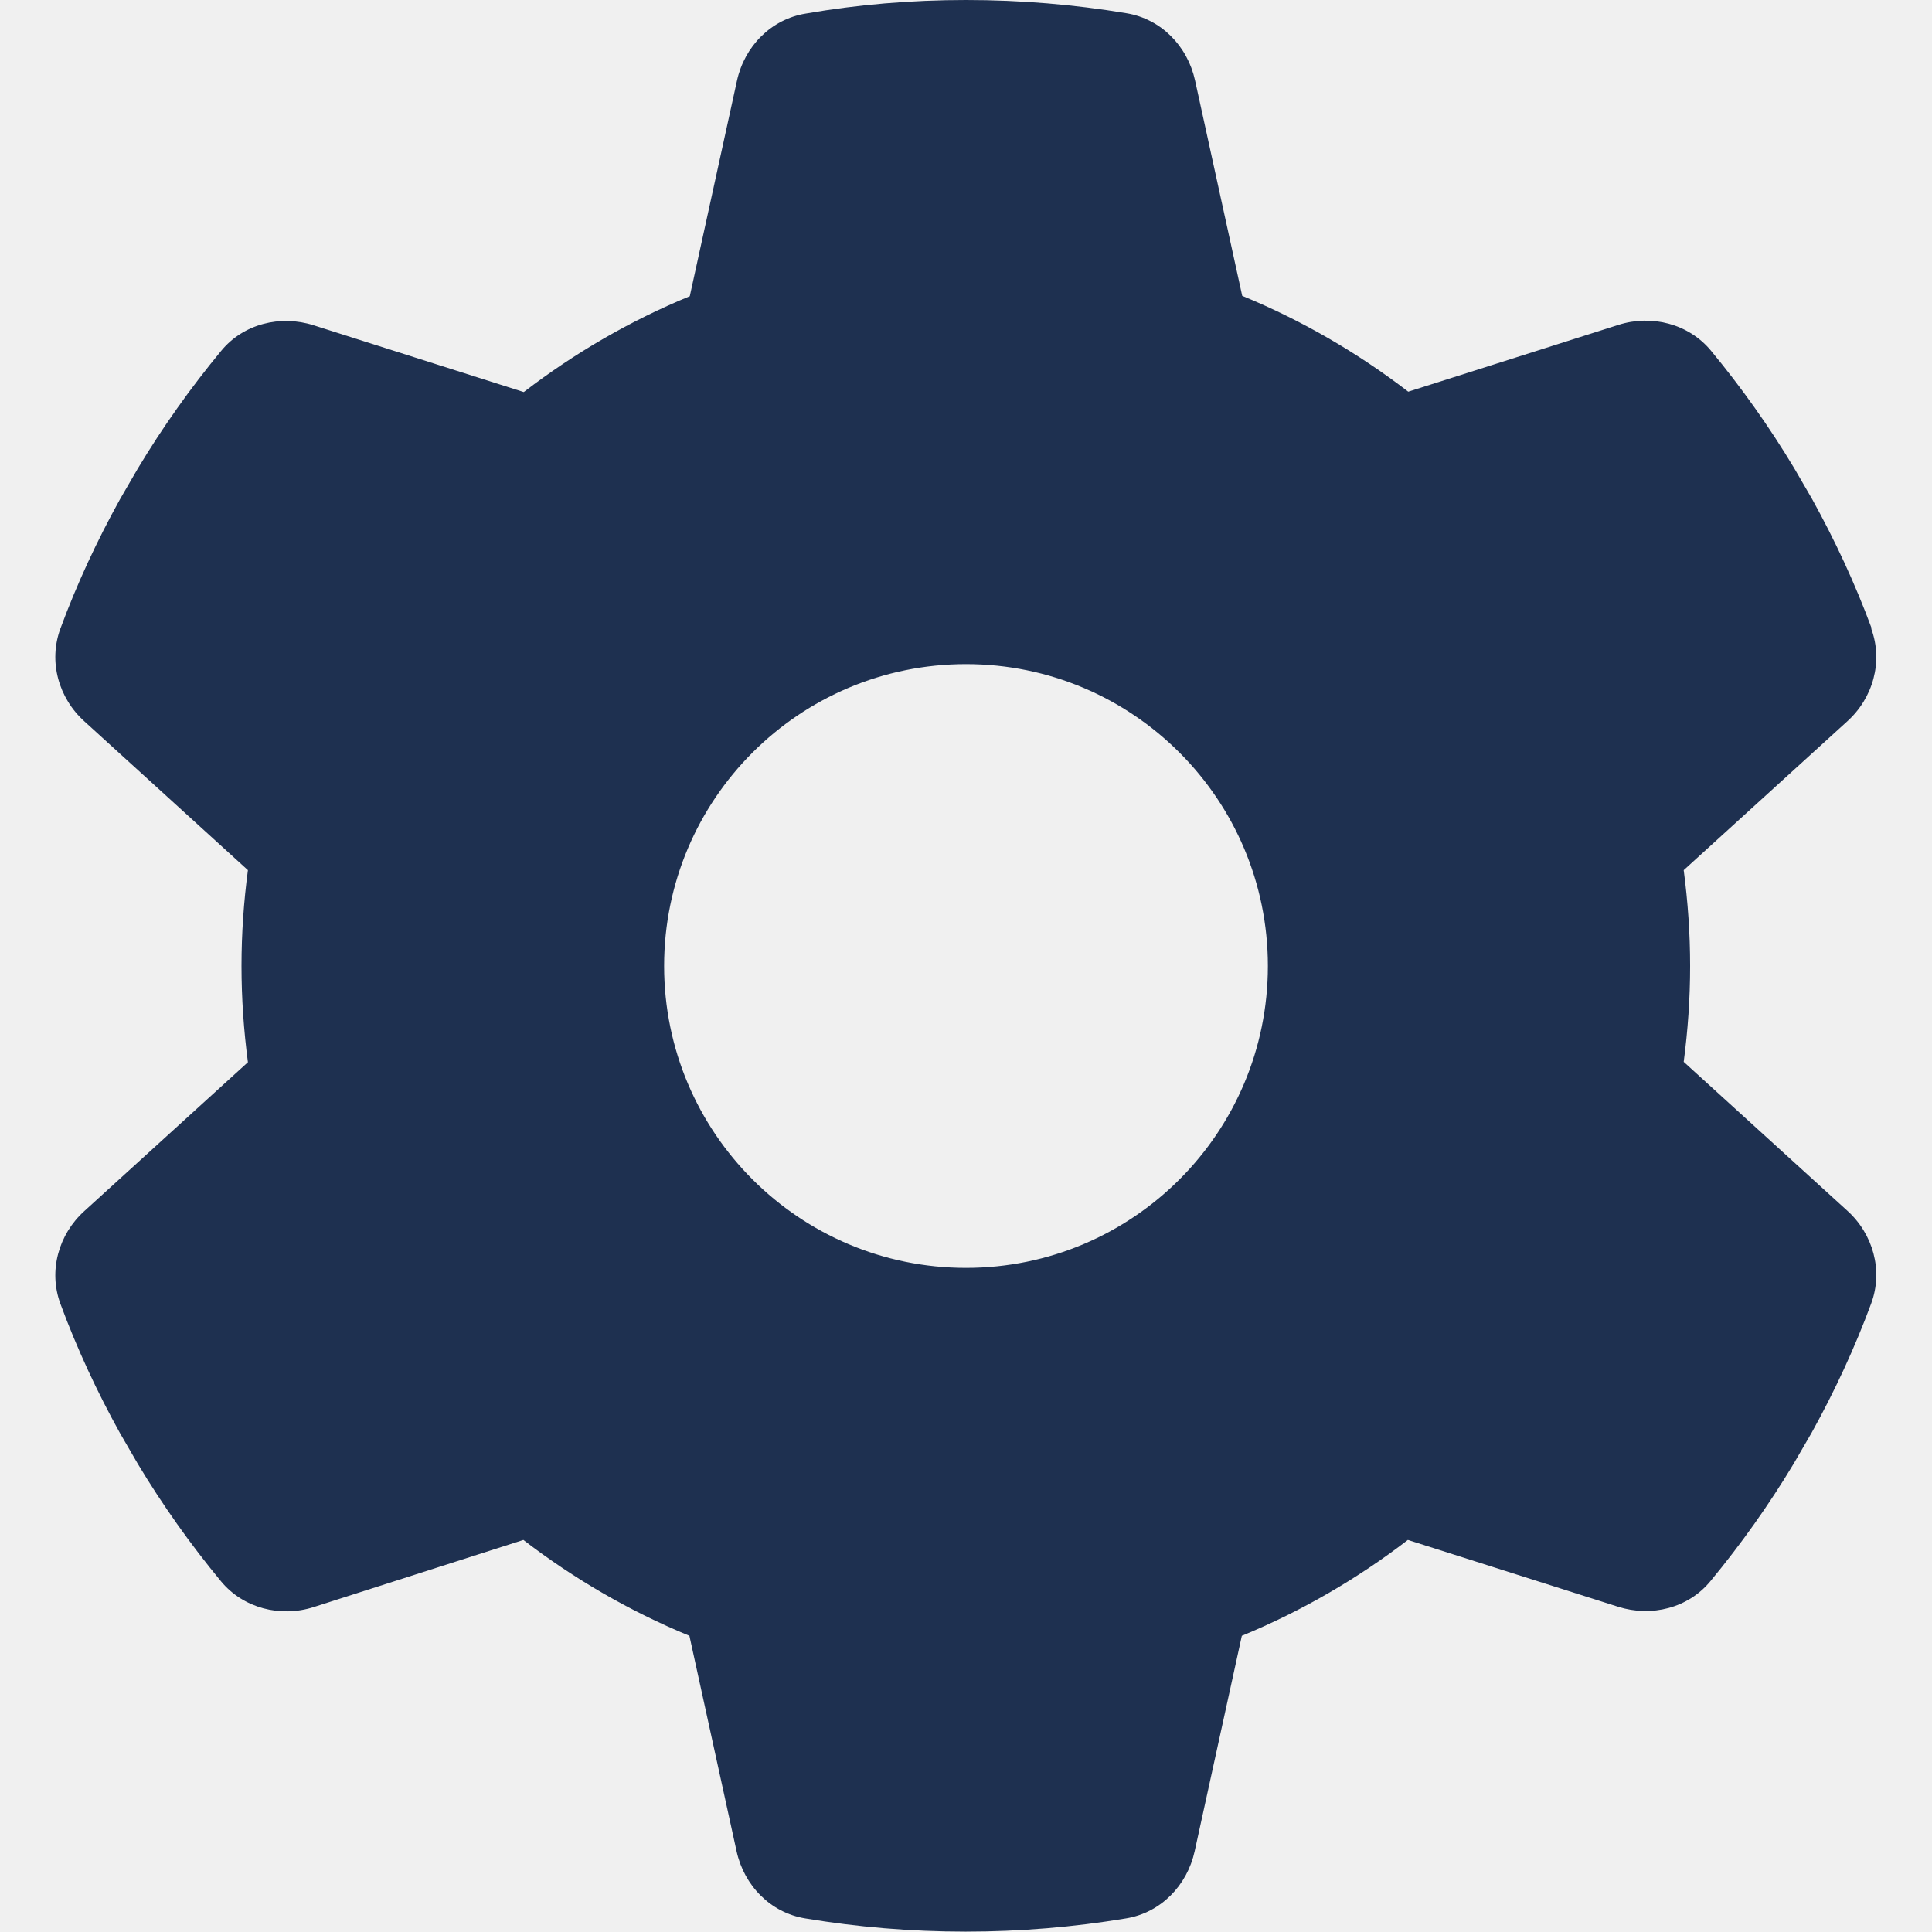
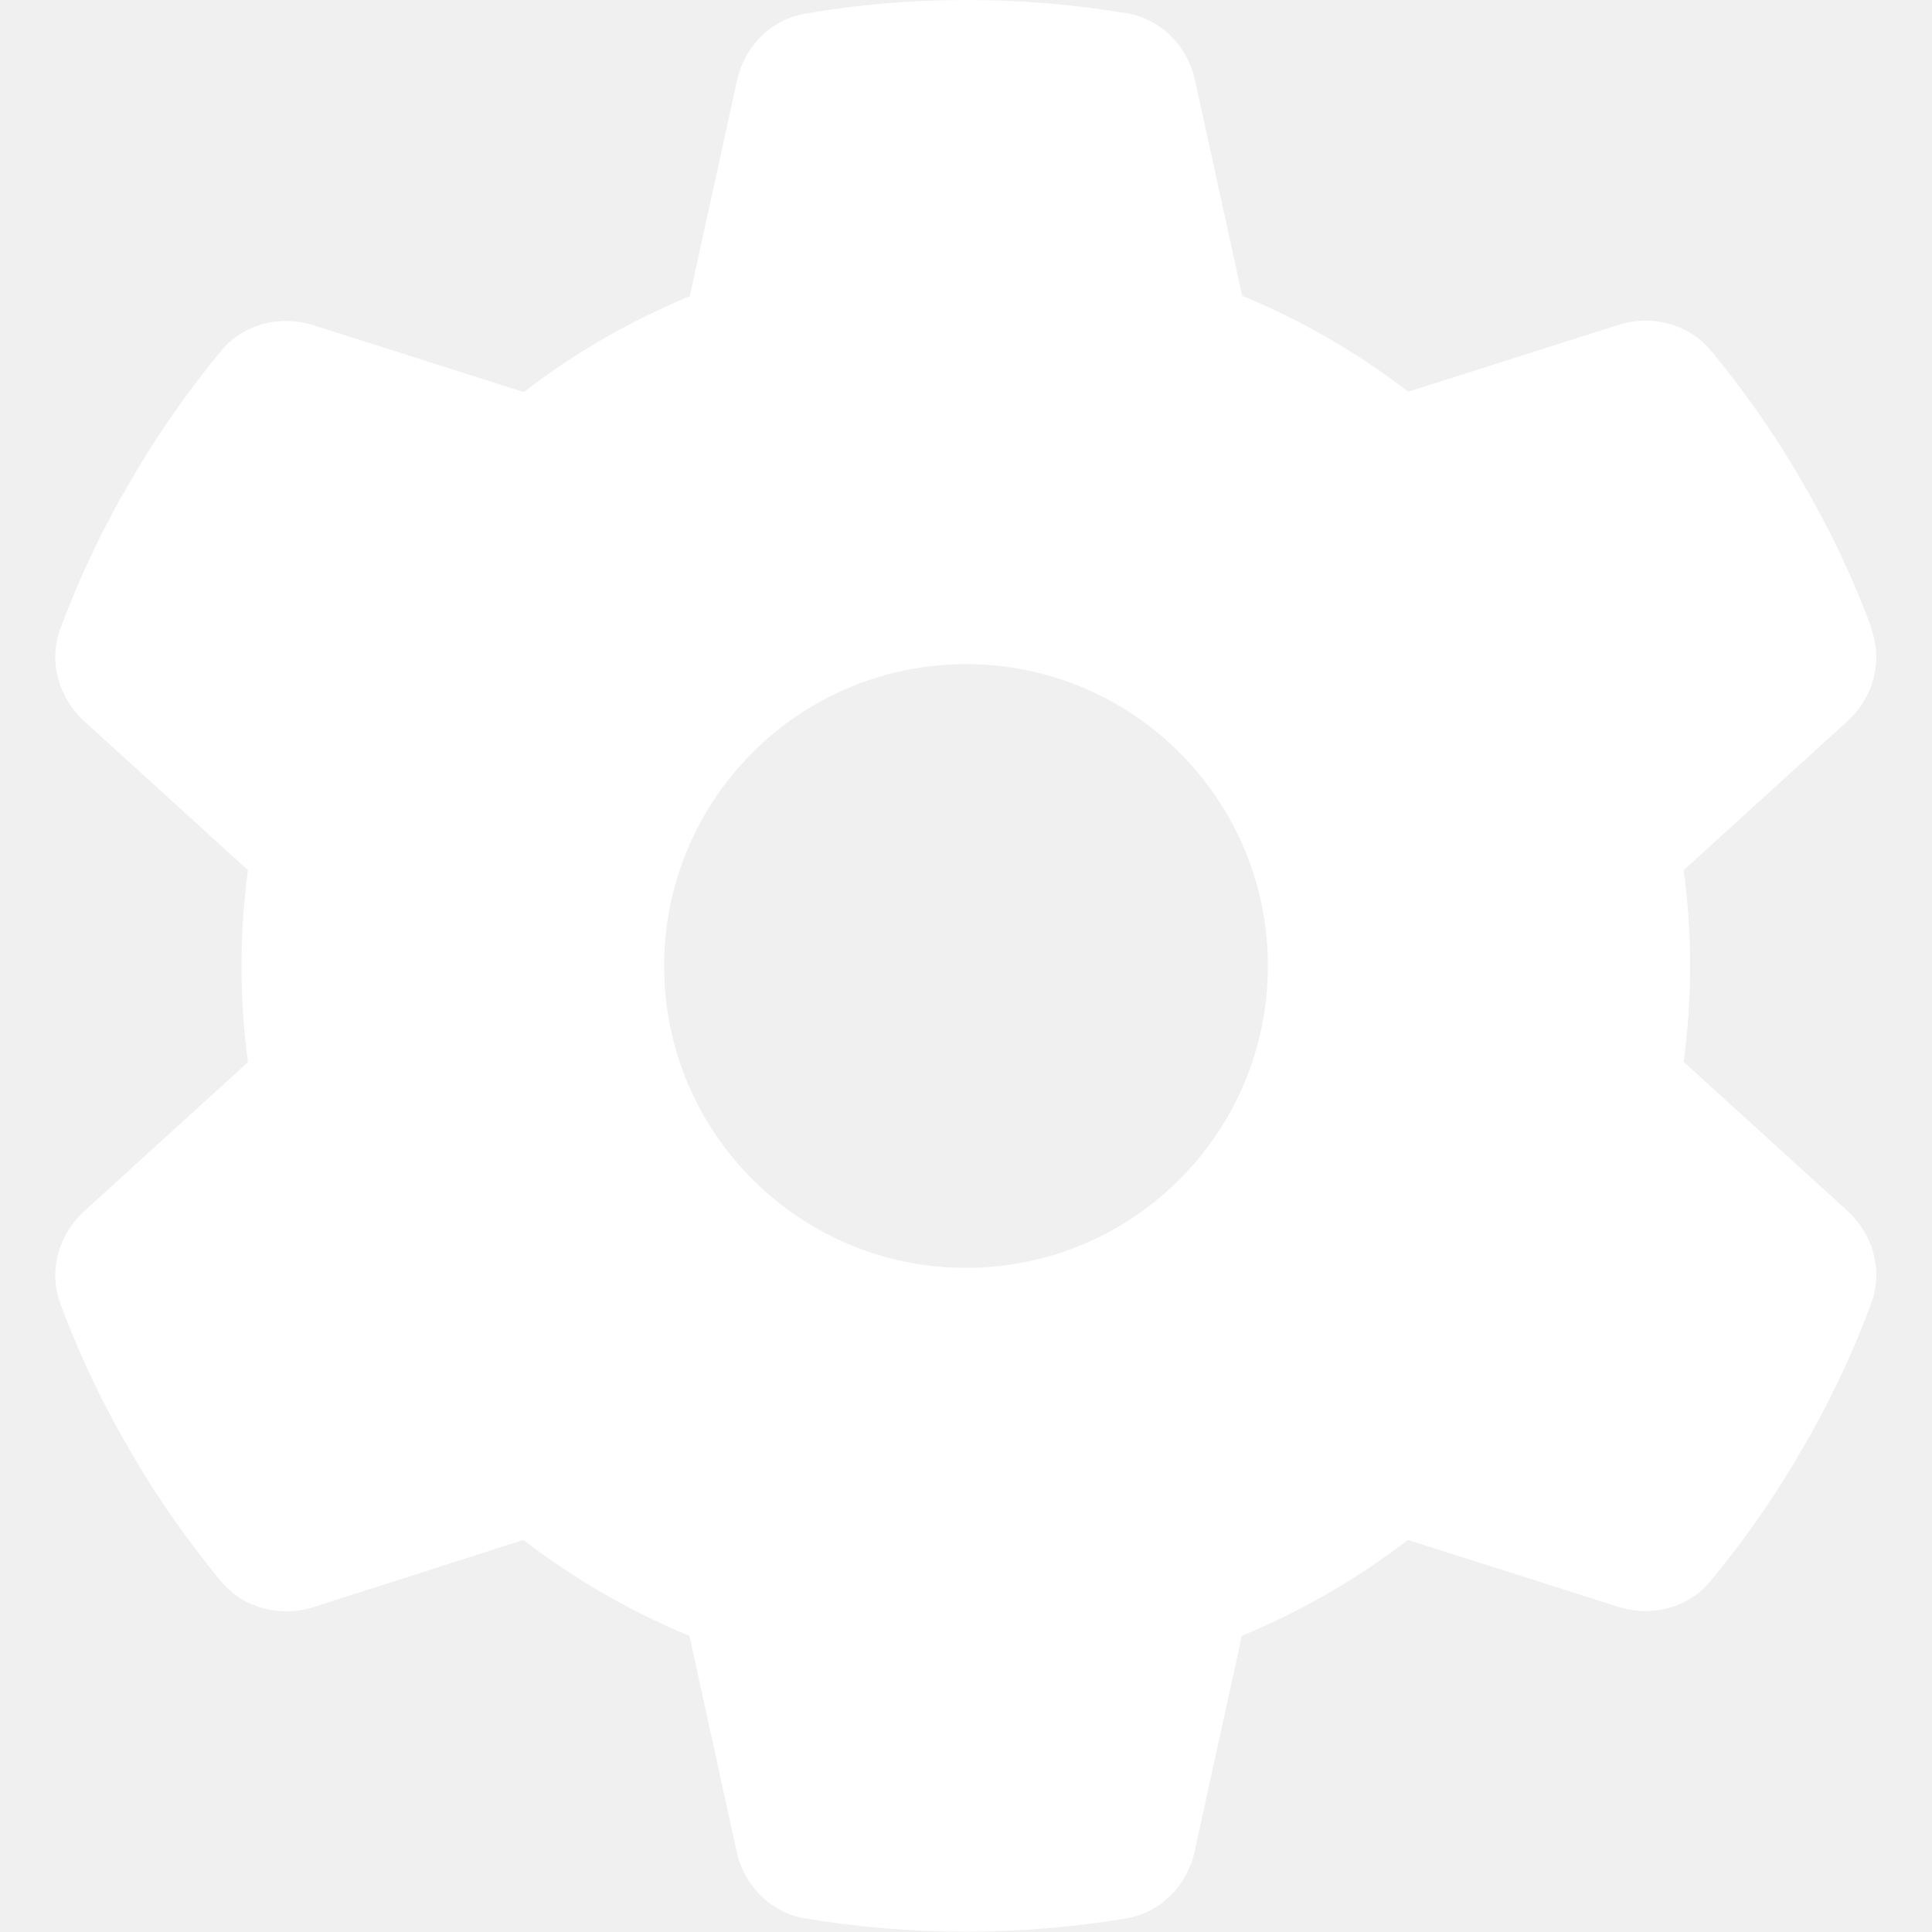
<svg xmlns="http://www.w3.org/2000/svg" height="16" width="16" viewBox="0 0 512 512">
-   <path opacity="1" fill="#1E3050" d="M495.9 166.6c3.2 8.7 .5 18.4-6.4 24.6l-43.3 39.4c1.1 8.3 1.7 16.8 1.7 25.4s-.6 17.1-1.7 25.4l43.3 39.4c6.9 6.2 9.6 15.9 6.4 24.6c-4.4 11.9-9.7 23.3-15.8 34.3l-4.7 8.1c-6.6 11-14 21.4-22.1 31.2c-5.9 7.2-15.7 9.6-24.5 6.8l-55.7-17.7c-13.4 10.3-28.2 18.9-44 25.4l-12.5 57.1c-2 9.1-9 16.3-18.2 17.8c-13.8 2.3-28 3.5-42.5 3.5s-28.7-1.2-42.5-3.5c-9.2-1.5-16.2-8.7-18.2-17.8l-12.5-57.1c-15.8-6.5-30.6-15.1-44-25.4L83.1 425.9c-8.8 2.8-18.6 .3-24.5-6.8c-8.1-9.8-15.5-20.2-22.1-31.2l-4.7-8.1c-6.1-11-11.4-22.4-15.8-34.3c-3.2-8.7-.5-18.4 6.4-24.6l43.3-39.4C64.6 273.1 64 264.6 64 256s.6-17.1 1.7-25.4L22.4 191.2c-6.9-6.2-9.6-15.9-6.4-24.6c4.4-11.9 9.7-23.3 15.8-34.3l4.7-8.1c6.6-11 14-21.4 22.1-31.2c5.9-7.2 15.7-9.6 24.5-6.8l55.7 17.7c13.4-10.3 28.2-18.9 44-25.4l12.5-57.1c2-9.1 9-16.3 18.2-17.8C227.3 1.2 241.5 0 256 0s28.7 1.2 42.5 3.5c9.2 1.5 16.2 8.7 18.2 17.8l12.5 57.1c15.8 6.5 30.6 15.1 44 25.4l55.7-17.7c8.8-2.8 18.6-.3 24.5 6.8c8.1 9.8 15.5 20.2 22.1 31.2l4.7 8.1c6.1 11 11.4 22.4 15.8 34.3zM256 336a80 80 0 1 0 0-160 80 80 0 1 0 0 160z" />
+   <path opacity="1" fill="#ffffff" d="M495.9 166.6c3.2 8.7 .5 18.4-6.4 24.6l-43.3 39.4c1.1 8.3 1.7 16.8 1.7 25.4s-.6 17.1-1.7 25.4l43.3 39.4c6.9 6.2 9.6 15.9 6.4 24.6c-4.4 11.9-9.7 23.3-15.8 34.3l-4.7 8.1c-6.6 11-14 21.4-22.1 31.2c-5.9 7.2-15.7 9.6-24.5 6.8l-55.7-17.7c-13.4 10.3-28.2 18.9-44 25.4l-12.5 57.1c-2 9.1-9 16.3-18.2 17.8c-13.8 2.3-28 3.5-42.5 3.5s-28.7-1.2-42.5-3.5c-9.2-1.5-16.2-8.7-18.2-17.8l-12.5-57.1c-15.8-6.5-30.6-15.1-44-25.4L83.1 425.9c-8.8 2.8-18.6 .3-24.5-6.8c-8.1-9.8-15.5-20.2-22.1-31.2l-4.7-8.1c-6.1-11-11.4-22.4-15.8-34.3c-3.2-8.7-.5-18.4 6.4-24.6l43.3-39.4C64.6 273.1 64 264.6 64 256s.6-17.1 1.7-25.4L22.4 191.2c-6.9-6.2-9.6-15.9-6.4-24.6c4.4-11.9 9.7-23.3 15.8-34.3l4.7-8.1c6.6-11 14-21.4 22.1-31.2c5.9-7.2 15.7-9.6 24.5-6.8l55.7 17.7c13.4-10.3 28.2-18.9 44-25.4l12.5-57.1c2-9.1 9-16.3 18.2-17.8C227.3 1.2 241.5 0 256 0s28.7 1.2 42.5 3.5c9.2 1.5 16.2 8.7 18.2 17.8l12.5 57.1c15.8 6.5 30.6 15.1 44 25.4l55.7-17.7c8.8-2.8 18.6-.3 24.5 6.8c8.1 9.8 15.5 20.2 22.1 31.2l4.7 8.1c6.1 11 11.4 22.4 15.8 34.3zM256 336a80 80 0 1 0 0-160 80 80 0 1 0 0 160z" />
</svg>
